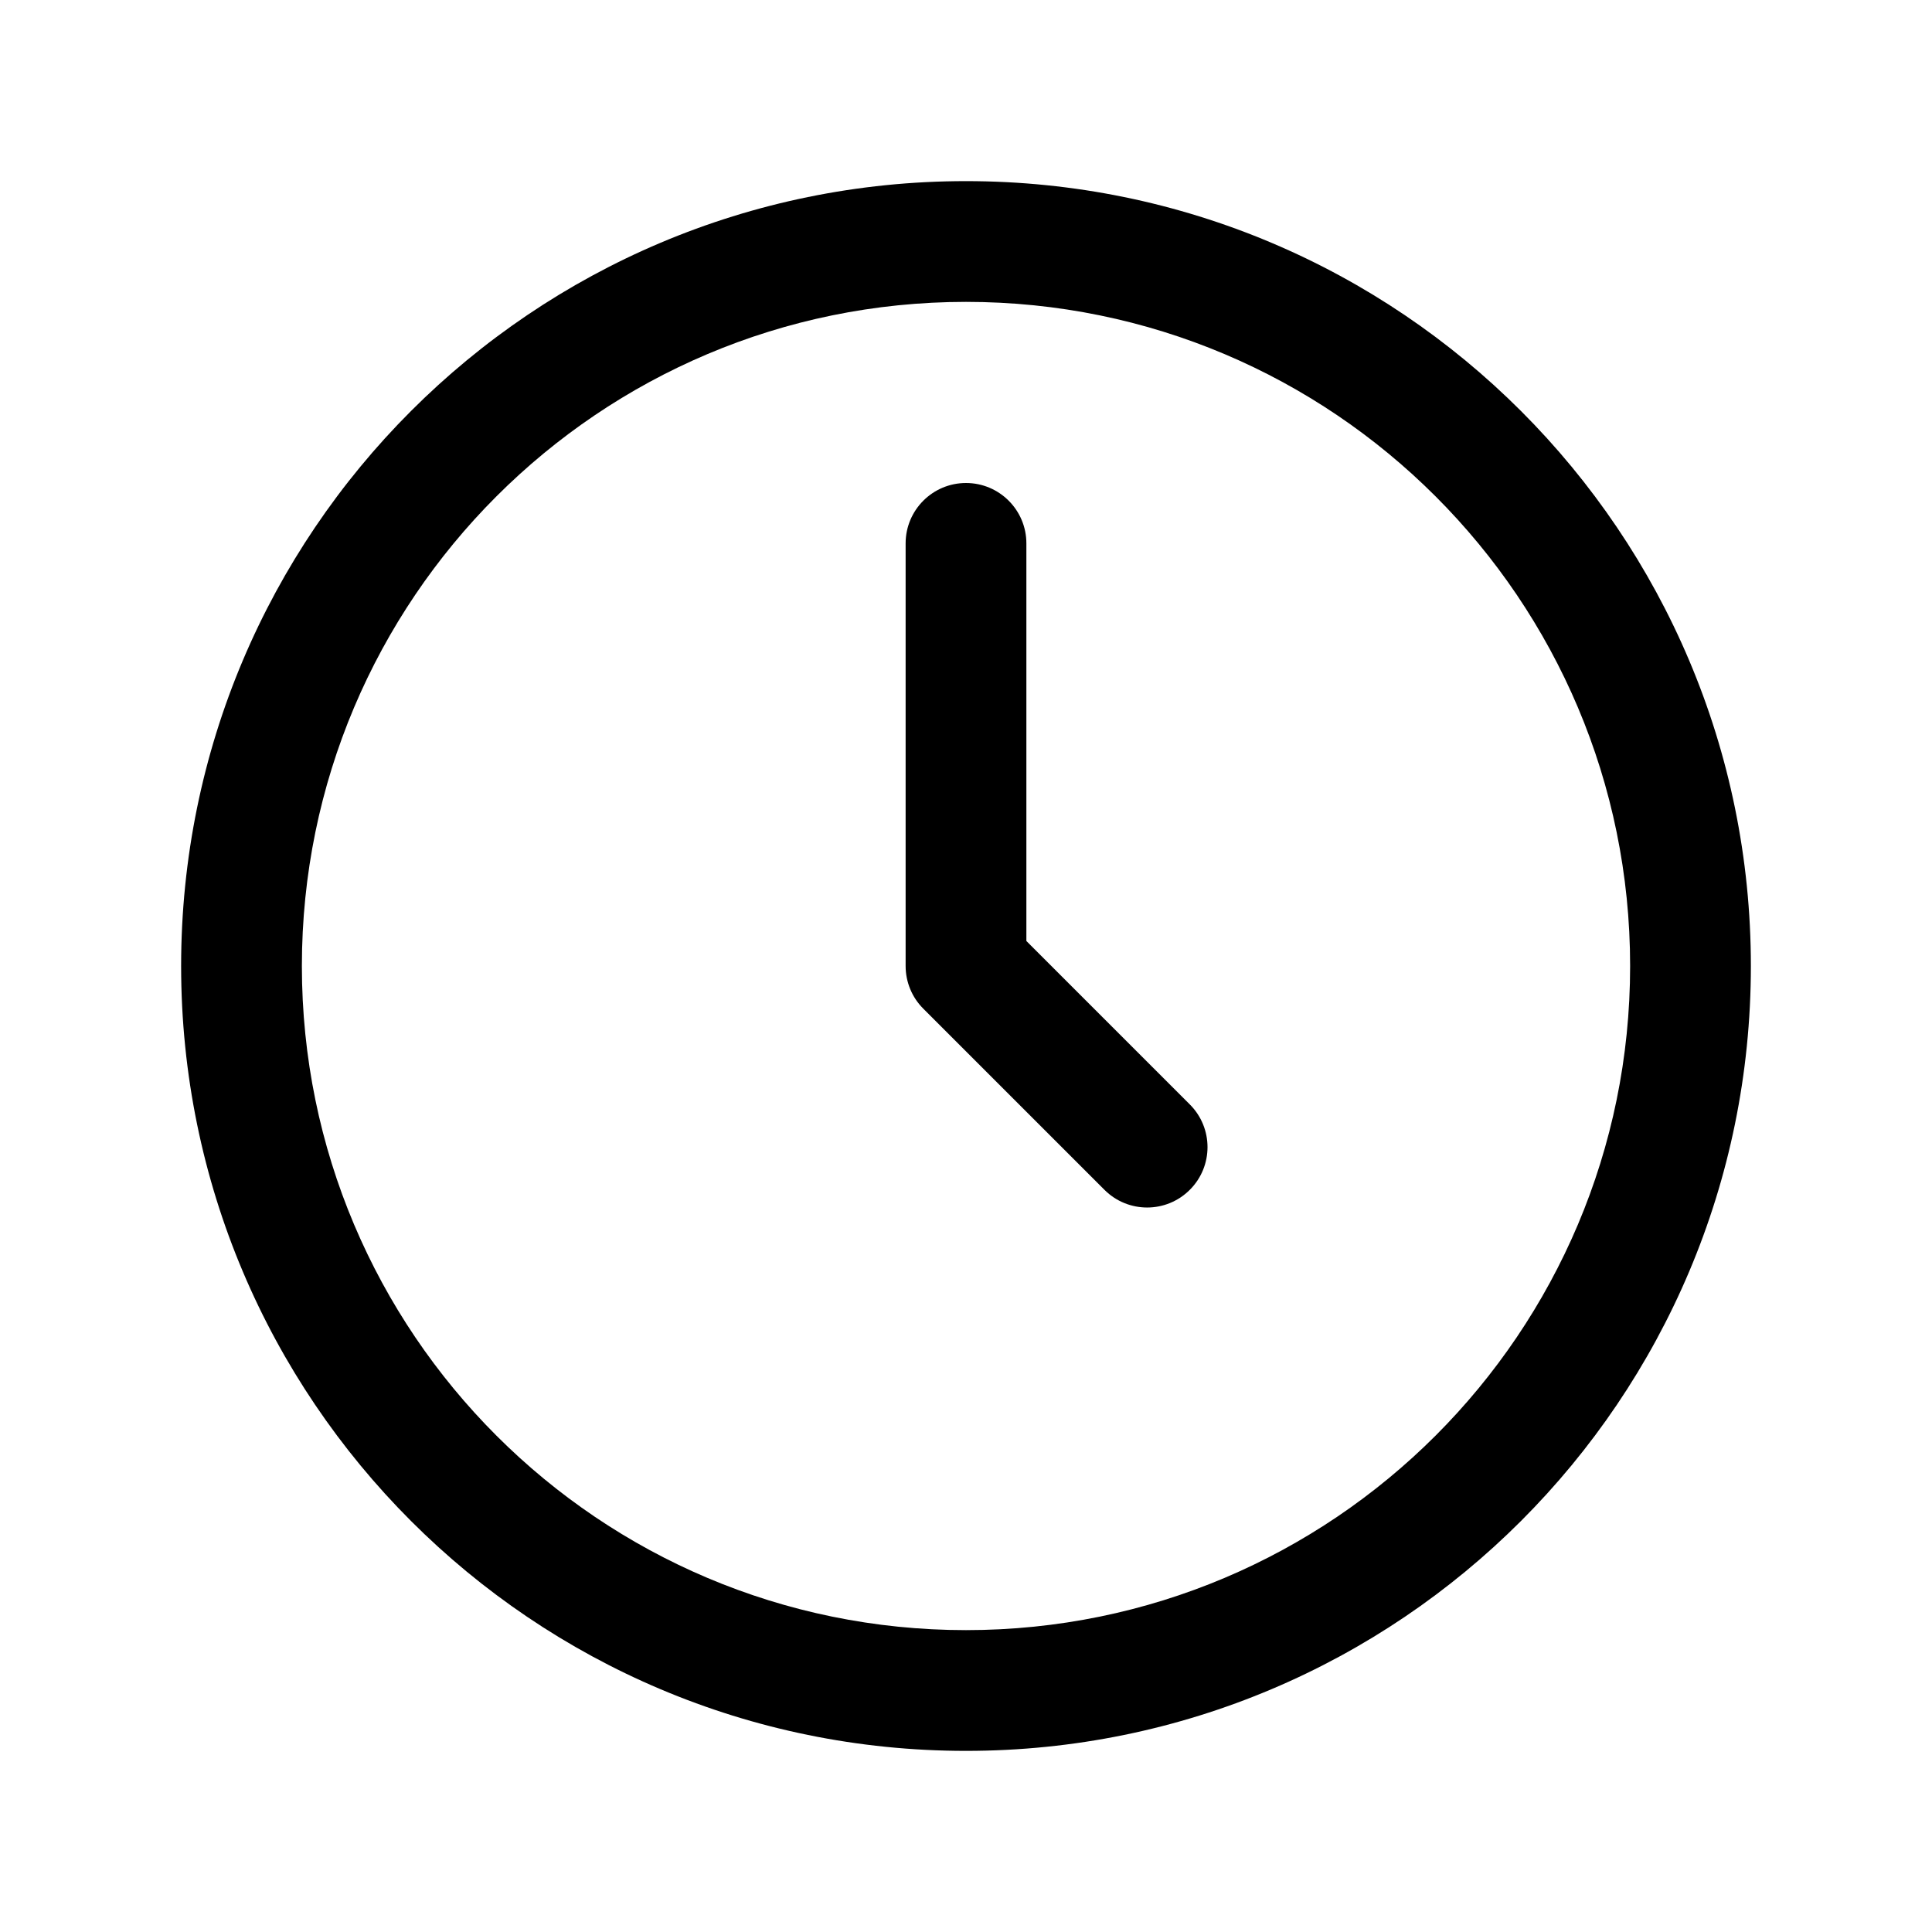
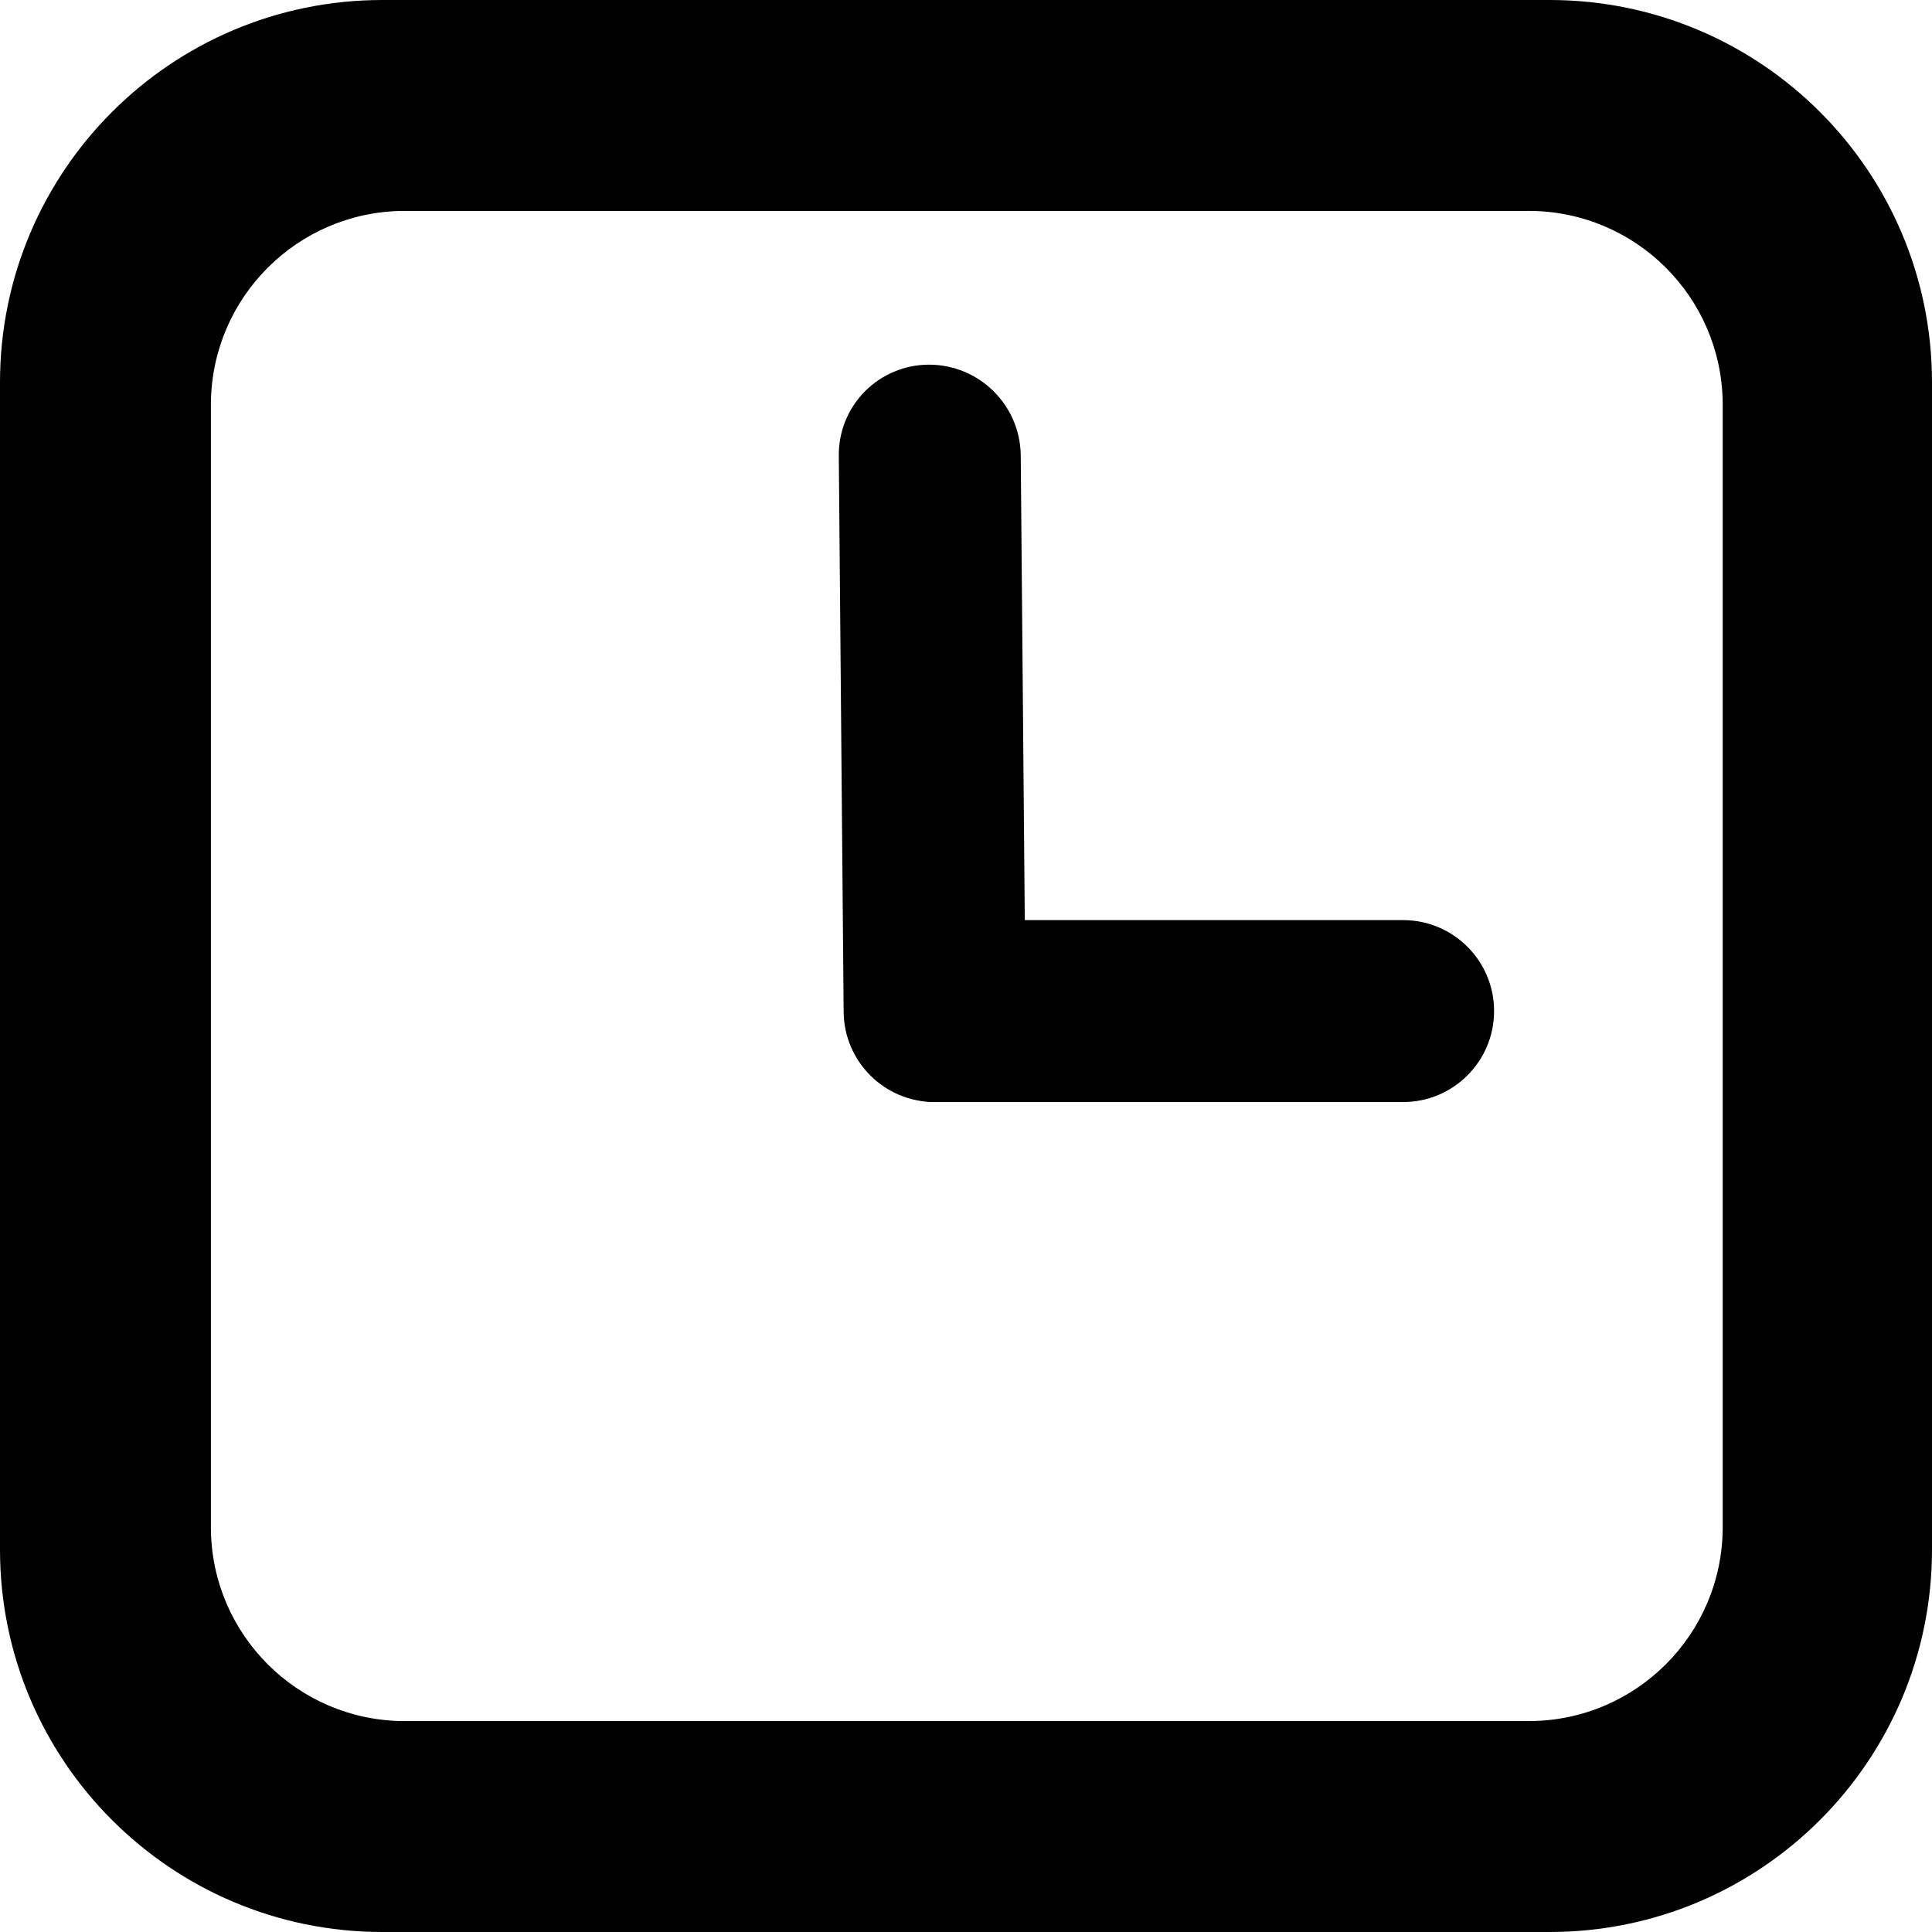
- <svg xmlns="http://www.w3.org/2000/svg" viewBox="0 0 32 32">
-   <path d="M27 16C27 9.925 22.075 5 16 5C9.925 5 5 9.925 5 16C5 22.075 9.925 27 16 27C22.075 27 27 22.075 27 16ZM29 16C29 23.18 23.18 29 16 29C8.82 29 3 23.18 3 16C3 8.82 8.82 3 16 3C23.18 3 29 8.82 29 16ZM17 9V15.586L19.707 18.293C20.098 18.683 20.098 19.317 19.707 19.707C19.317 20.098 18.683 20.098 18.293 19.707L15.293 16.707C15.105 16.52 15 16.265 15 16V9C15 8.448 15.448 8 16 8C16.552 8 17 8.448 17 9Z" />
+ <svg xmlns="http://www.w3.org/2000/svg" viewBox="0 0 24 24">
+   <g id="Layer_2" data-name="Layer 2">
+     <g id="Elements_2" data-name="Elements 2">
+       <path d="M11.61,13.69a1.13,1.13,0,0,1-1.13-1.12l-.06-6.9a1.12,1.12,0,0,1,1.12-1.14h0a1.14,1.14,0,0,1,1.14,1.12l.06,6.9a1.12,1.12,0,0,1-1.12,1.14Z" />
+       <path d="M17.43,13.69H11.64a1.13,1.13,0,0,1,0-2.26h5.79a1.13,1.13,0,1,1,0,2.26Z" />
+       <path d="M19.25,24H4.75A4.75,4.75,0,0,1,0,19.25V4.75A4.75,4.75,0,0,1,4.75,0h14.5A4.75,4.75,0,0,1,24,4.75v14.5A4.75,4.75,0,0,1,19.25,24ZM5,2.62A2.41,2.41,0,0,0,2.62,5V19A2.41,2.41,0,0,0,5,21.38H19a2.41,2.41,0,0,0,2.4-2.4V5A2.41,2.41,0,0,0,19,2.62Z" />
+     </g>
+   </g>
</svg>
